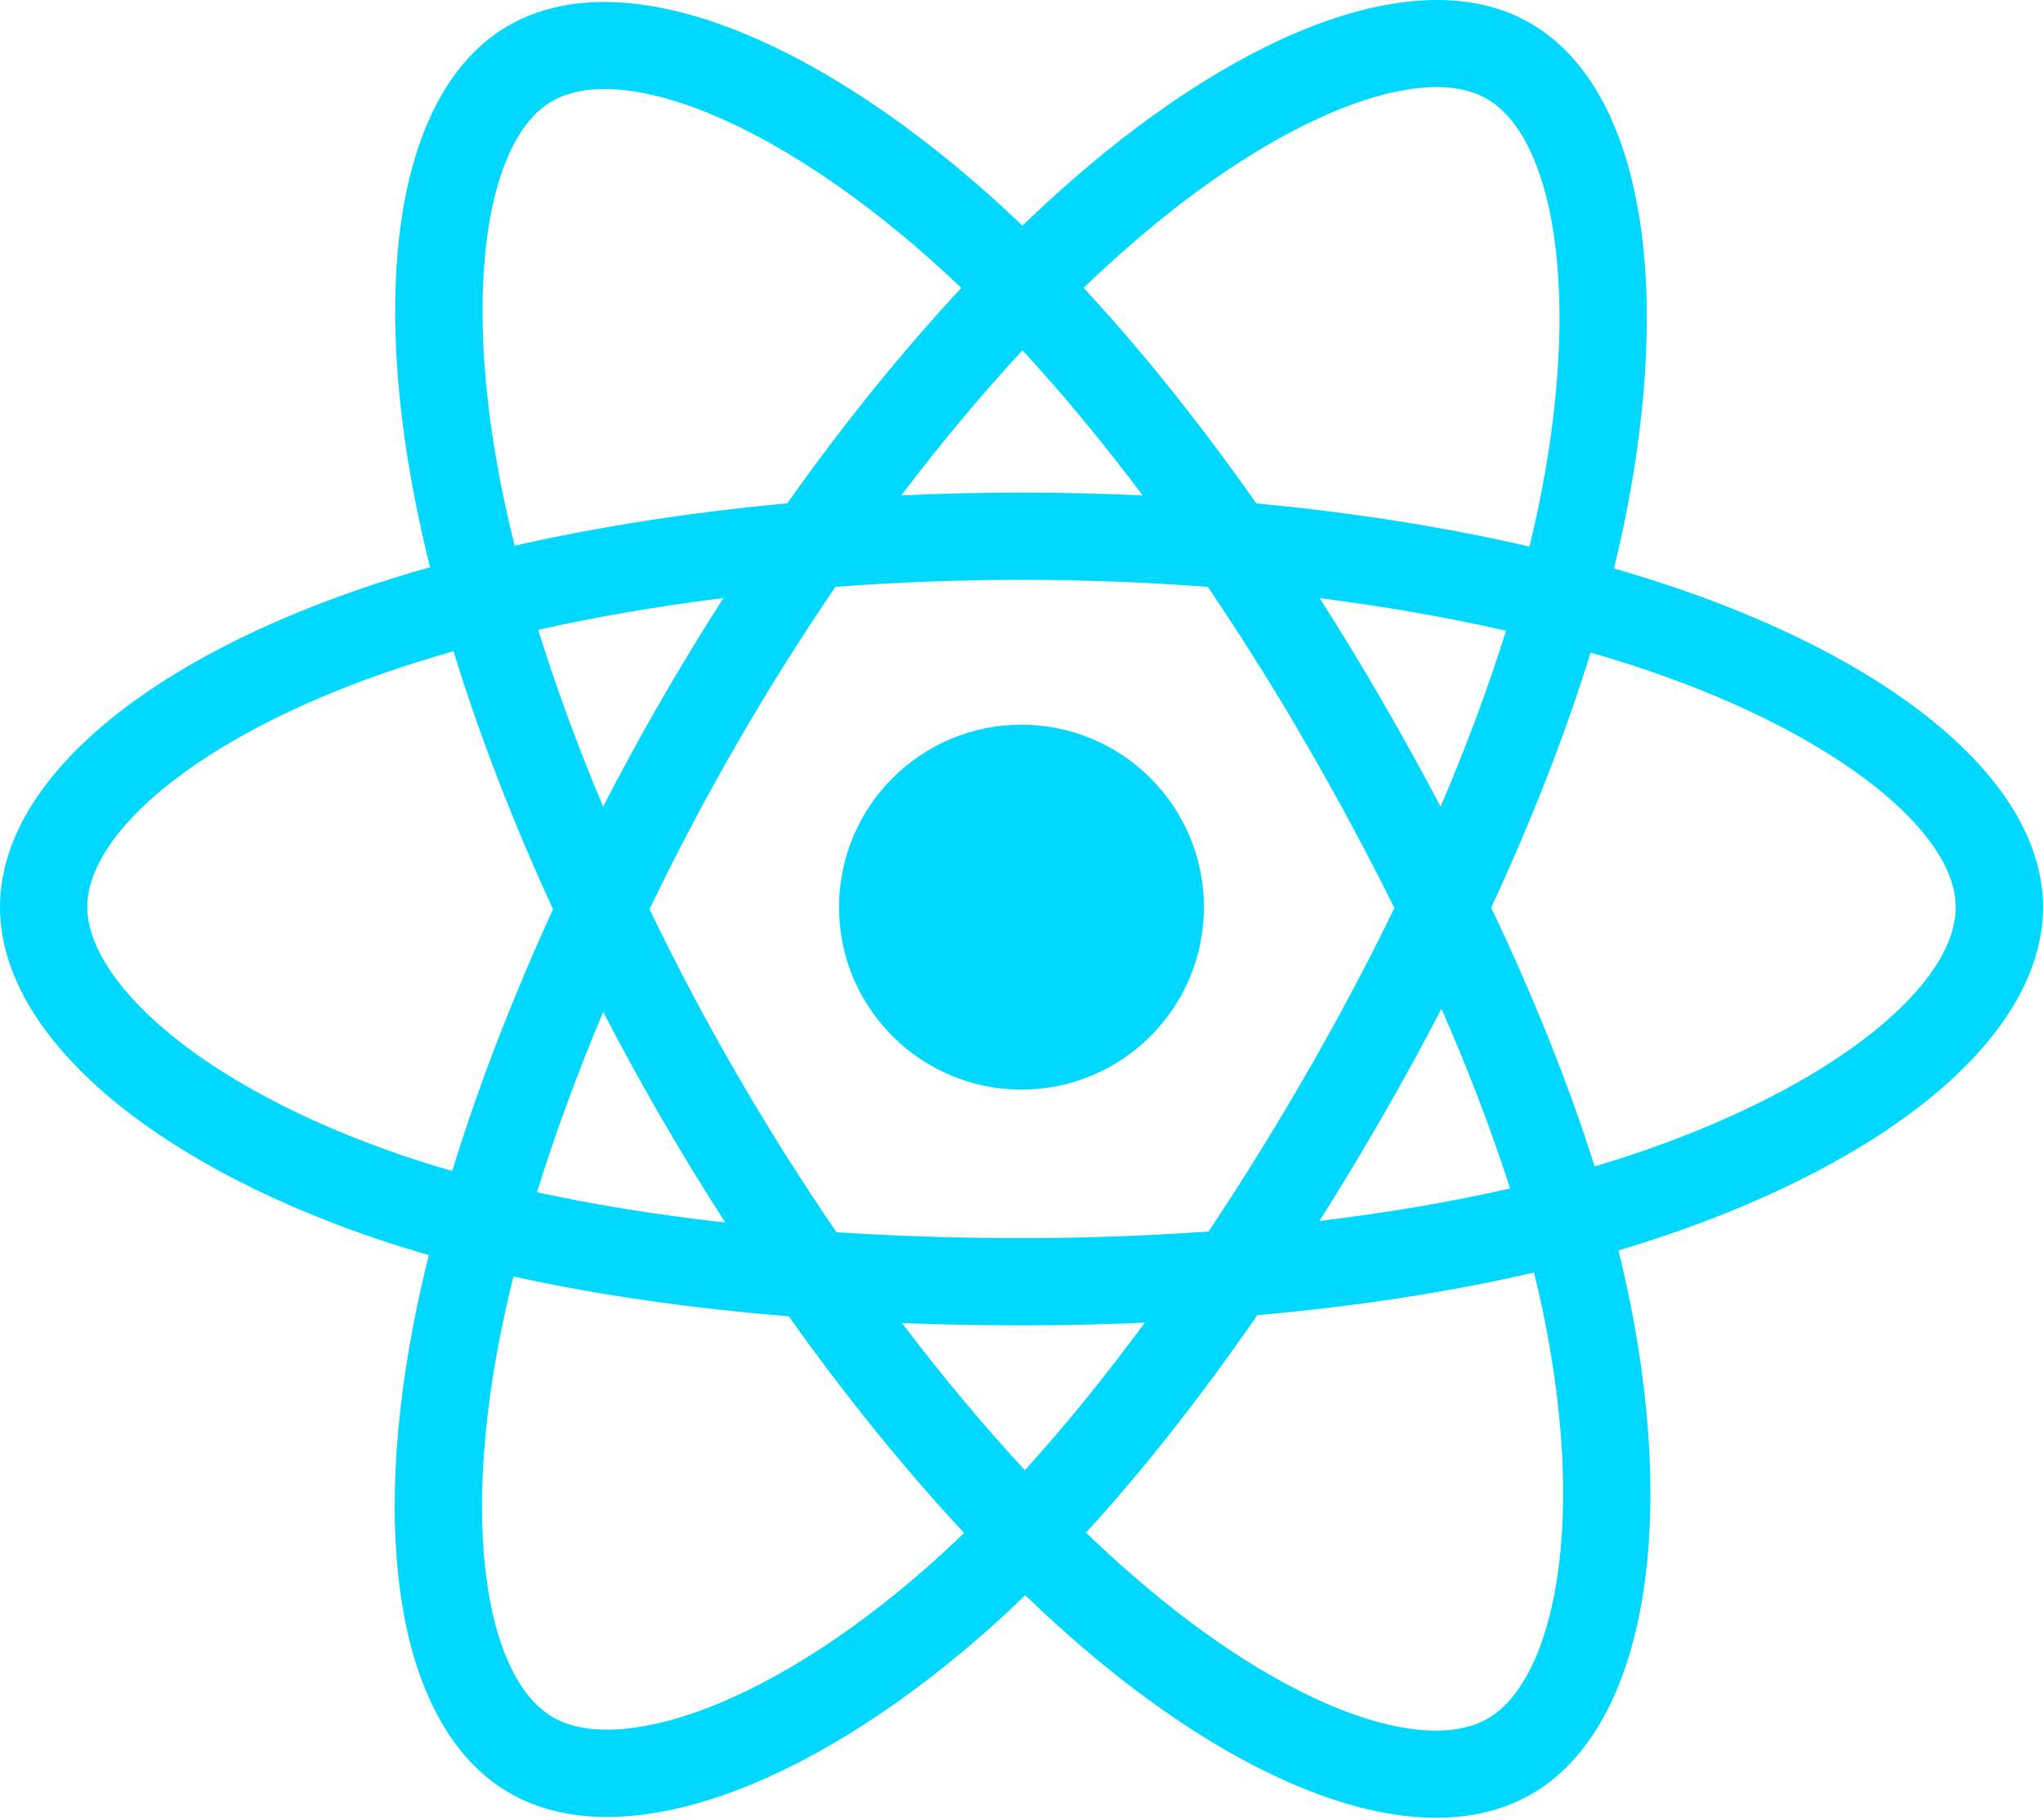
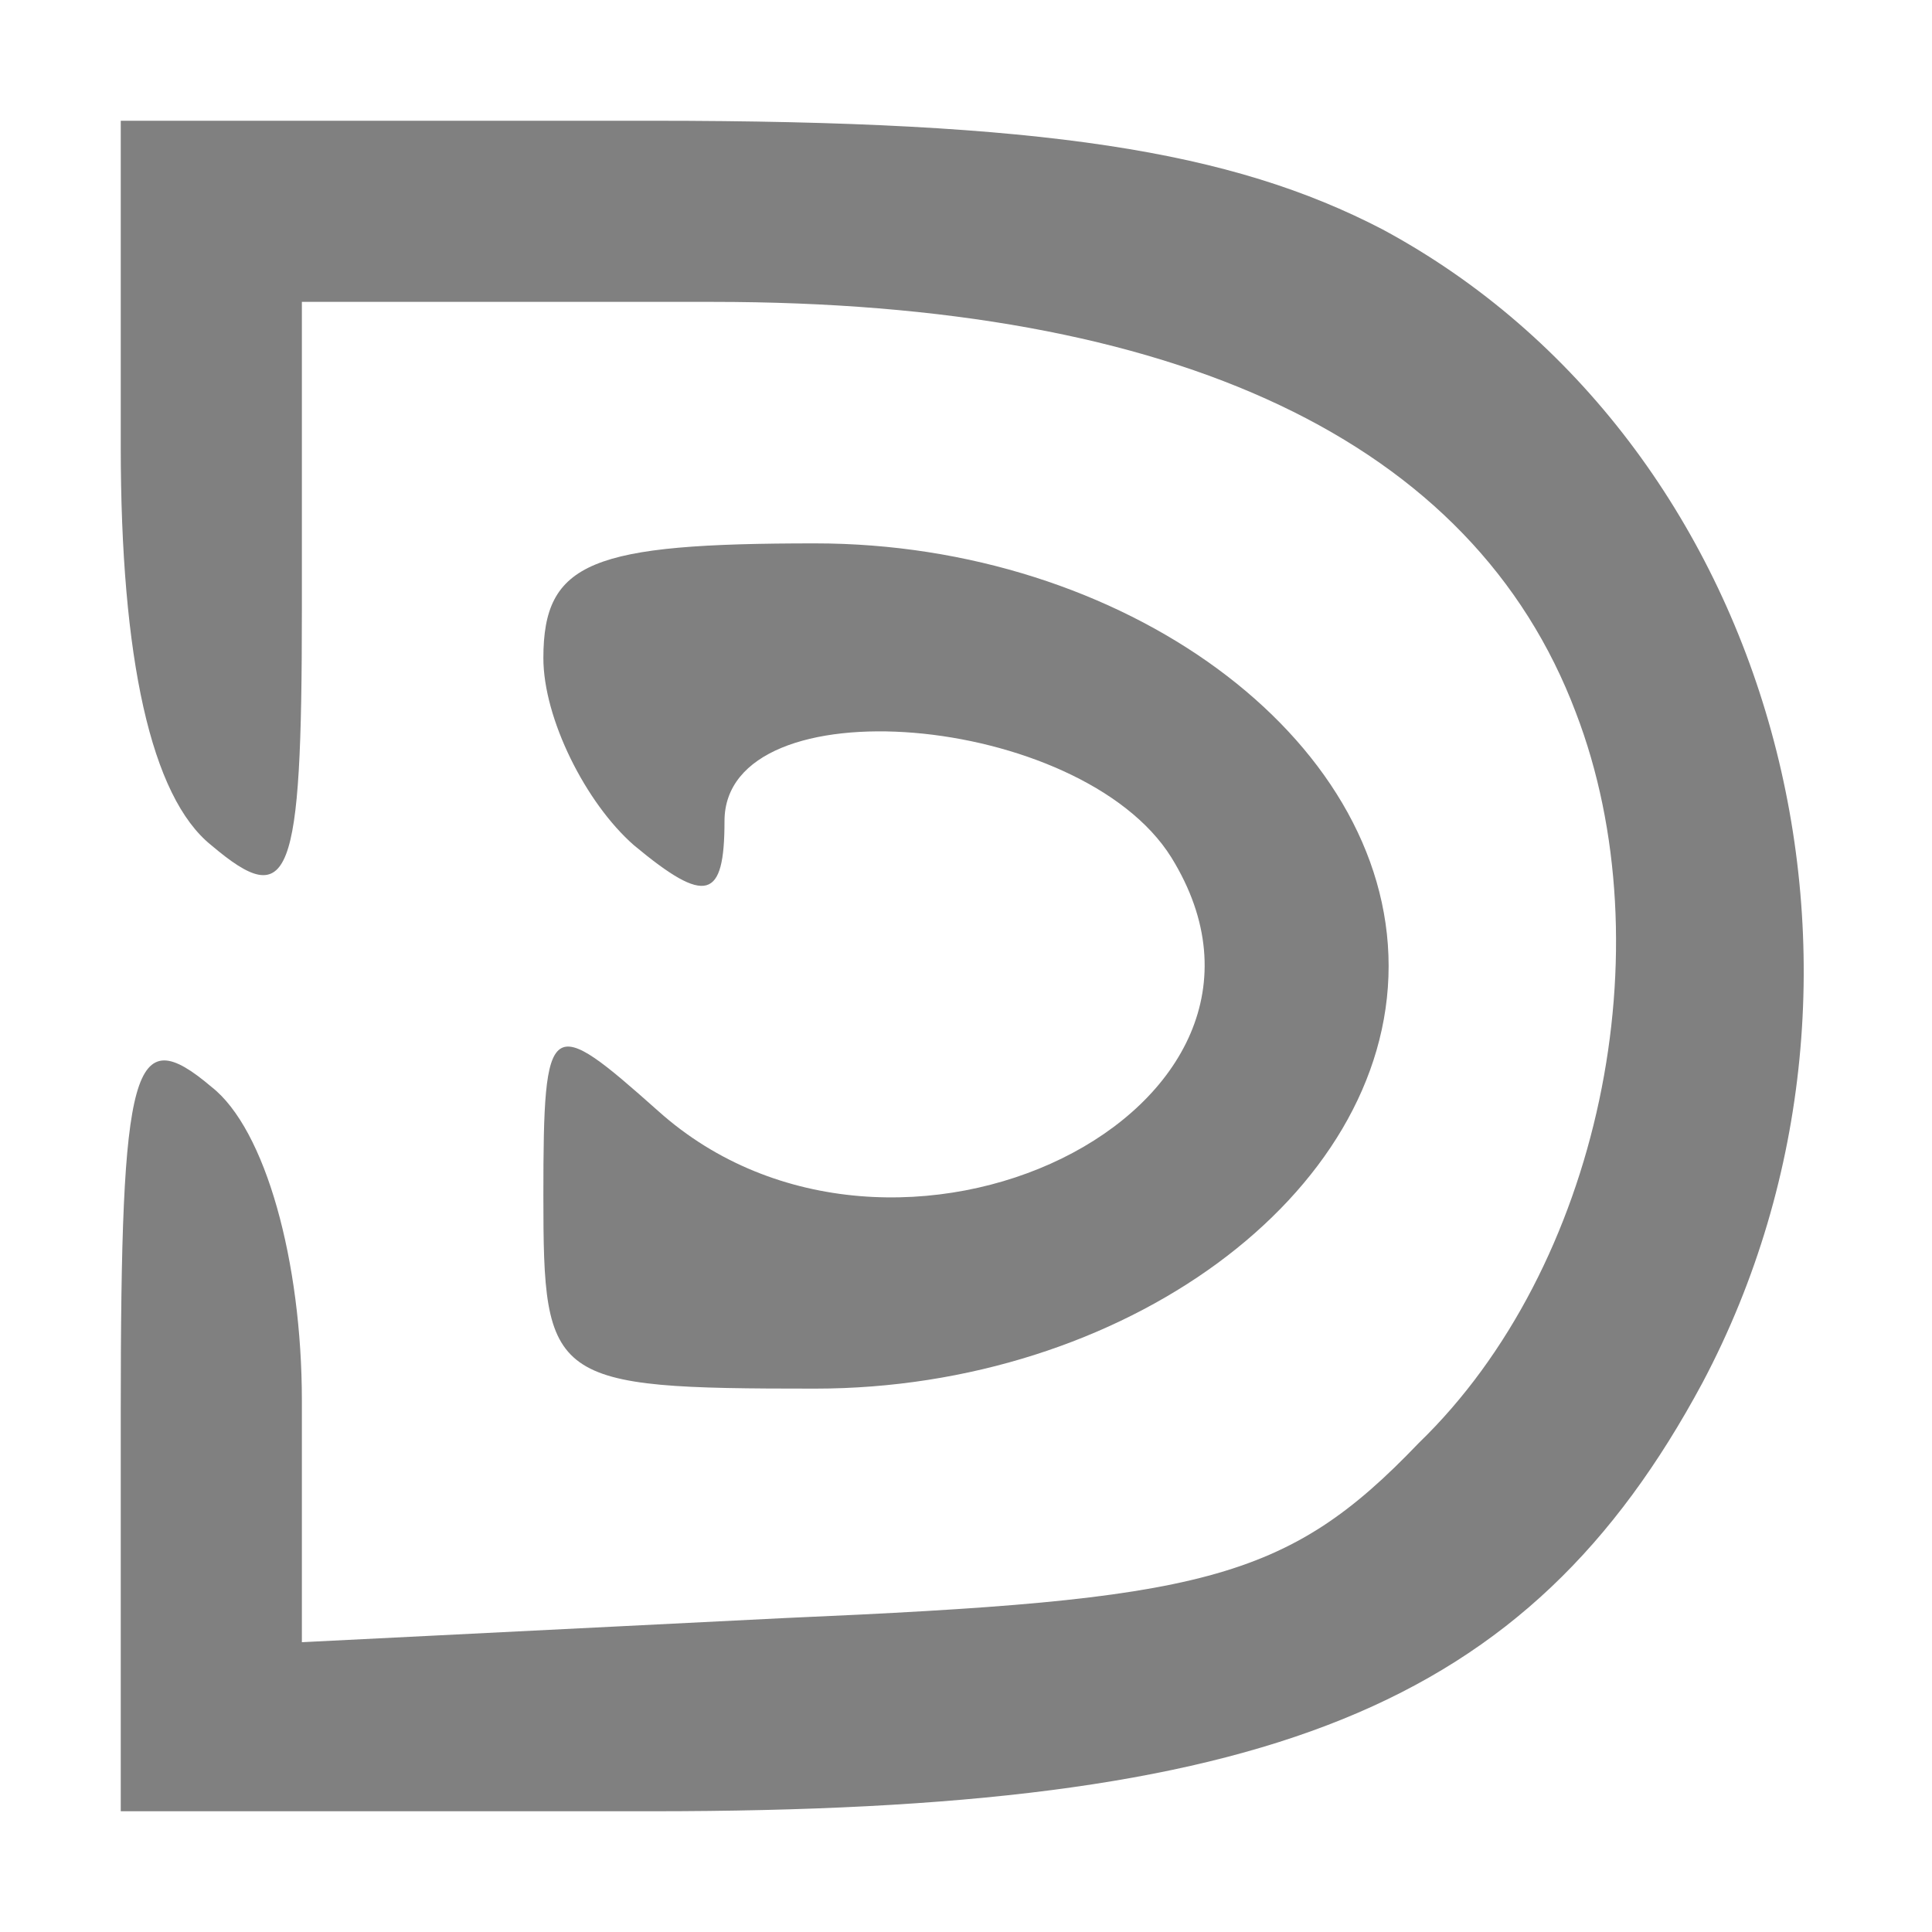
- <svg xmlns="http://www.w3.org/2000/svg" aria-hidden="true" role="img" class="iconify iconify--logos" width="35.93" height="32" preserveAspectRatio="xMidYMid meet" viewBox="0 0 256 228">
-   <path fill="#00D8FF" d="M210.483 73.824a171.49 171.49 0 0 0-8.24-2.597c.465-1.9.893-3.777 1.273-5.621c6.238-30.281 2.16-54.676-11.769-62.708c-13.355-7.7-35.196.329-57.254 19.526a171.23 171.23 0 0 0-6.375 5.848a155.866 155.866 0 0 0-4.241-3.917C100.759 3.829 77.587-4.822 63.673 3.233C50.33 10.957 46.379 33.89 51.995 62.588a170.974 170.974 0 0 0 1.892 8.48c-3.28.932-6.445 1.924-9.474 2.98C17.309 83.498 0 98.307 0 113.668c0 15.865 18.582 31.778 46.812 41.427a145.52 145.52 0 0 0 6.921 2.165a167.467 167.467 0 0 0-2.01 9.138c-5.354 28.2-1.173 50.591 12.134 58.266c13.744 7.926 36.812-.22 59.273-19.855a145.567 145.567 0 0 0 5.342-4.923a168.064 168.064 0 0 0 6.92 6.314c21.758 18.722 43.246 26.282 56.54 18.586c13.731-7.949 18.194-32.003 12.4-61.268a145.016 145.016 0 0 0-1.535-6.842c1.62-.48 3.21-.974 4.76-1.488c29.348-9.723 48.443-25.443 48.443-41.52c0-15.417-17.868-30.326-45.517-39.844Zm-6.365 70.984c-1.4.463-2.836.91-4.3 1.345c-3.24-10.257-7.612-21.163-12.963-32.432c5.106-11 9.31-21.767 12.459-31.957c2.619.758 5.16 1.557 7.61 2.4c23.69 8.156 38.14 20.213 38.14 29.504c0 9.896-15.606 22.743-40.946 31.14Zm-10.514 20.834c2.562 12.94 2.927 24.64 1.23 33.787c-1.524 8.219-4.59 13.698-8.382 15.893c-8.067 4.67-25.32-1.4-43.927-17.412a156.726 156.726 0 0 1-6.437-5.87c7.214-7.889 14.423-17.06 21.459-27.246c12.376-1.098 24.068-2.894 34.671-5.345a134.17 134.17 0 0 1 1.386 6.193ZM87.276 214.515c-7.882 2.783-14.16 2.863-17.955.675c-8.075-4.657-11.432-22.636-6.853-46.752a156.923 156.923 0 0 1 1.869-8.499c10.486 2.32 22.093 3.988 34.498 4.994c7.084 9.967 14.501 19.128 21.976 27.15a134.668 134.668 0 0 1-4.877 4.492c-9.933 8.682-19.886 14.842-28.658 17.94ZM50.35 144.747c-12.483-4.267-22.792-9.812-29.858-15.863c-6.35-5.437-9.555-10.836-9.555-15.216c0-9.322 13.897-21.212 37.076-29.293c2.813-.98 5.757-1.905 8.812-2.773c3.204 10.42 7.406 21.315 12.477 32.332c-5.137 11.18-9.399 22.249-12.634 32.792a134.718 134.718 0 0 1-6.318-1.979Zm12.378-84.26c-4.811-24.587-1.616-43.134 6.425-47.789c8.564-4.958 27.502 2.111 47.463 19.835a144.318 144.318 0 0 1 3.841 3.545c-7.438 7.987-14.787 17.08-21.808 26.988c-12.04 1.116-23.565 2.908-34.161 5.309a160.342 160.342 0 0 1-1.76-7.887Zm110.427 27.268a347.8 347.8 0 0 0-7.785-12.803c8.168 1.033 15.994 2.404 23.343 4.08c-2.206 7.072-4.956 14.465-8.193 22.045a381.151 381.151 0 0 0-7.365-13.322Zm-45.032-43.861c5.044 5.465 10.096 11.566 15.065 18.186a322.04 322.04 0 0 0-30.257-.006c4.974-6.559 10.069-12.652 15.192-18.18ZM82.802 87.83a323.167 323.167 0 0 0-7.227 13.238c-3.184-7.553-5.909-14.98-8.134-22.152c7.304-1.634 15.093-2.97 23.209-3.984a321.524 321.524 0 0 0-7.848 12.897Zm8.081 65.352c-8.385-.936-16.291-2.203-23.593-3.793c2.26-7.3 5.045-14.885 8.298-22.6a321.187 321.187 0 0 0 7.257 13.246c2.594 4.48 5.28 8.868 8.038 13.147Zm37.542 31.03c-5.184-5.592-10.354-11.779-15.403-18.433c4.902.192 9.899.29 14.978.29c5.218 0 10.376-.117 15.453-.343c-4.985 6.774-10.018 12.97-15.028 18.486Zm52.198-57.817c3.422 7.8 6.306 15.345 8.596 22.52c-7.422 1.694-15.436 3.058-23.88 4.071a382.417 382.417 0 0 0 7.859-13.026a347.403 347.403 0 0 0 7.425-13.565Zm-16.898 8.101a358.557 358.557 0 0 1-12.281 19.815a329.4 329.4 0 0 1-23.444.823c-7.967 0-15.716-.248-23.178-.732a310.202 310.202 0 0 1-12.513-19.846h.001a307.41 307.41 0 0 1-10.923-20.627a310.278 310.278 0 0 1 10.89-20.637l-.001.001a307.318 307.318 0 0 1 12.413-19.761c7.613-.576 15.42-.876 23.31-.876H128c7.926 0 15.743.303 23.354.883a329.357 329.357 0 0 1 12.335 19.695a358.489 358.489 0 0 1 11.036 20.54a329.472 329.472 0 0 1-11 20.722Zm22.56-122.124c8.572 4.944 11.906 24.881 6.52 51.026c-.344 1.668-.73 3.367-1.15 5.09c-10.622-2.452-22.155-4.275-34.23-5.408c-7.034-10.017-14.323-19.124-21.64-27.008a160.789 160.789 0 0 1 5.888-5.4c18.9-16.447 36.564-22.941 44.612-18.3ZM128 90.808c12.625 0 22.86 10.235 22.86 22.86s-10.235 22.86-22.86 22.86s-22.86-10.235-22.86-22.86s10.235-22.86 22.86-22.86Z" />
+ <svg xmlns="http://www.w3.org/2000/svg" version="1.0" width="32pt" height="32pt" viewBox="0 0 32 32" preserveAspectRatio="xMidYMid meet">
+   <g transform="translate(0,32) scale(0.1,-0.1)" fill="gray" stroke="none">
+     <path d="M20 246 c0 -35 5 -58 15 -66 13 -11 15 -6 15 39 l0 51 68 0 c77 0 126 -23 143 -68 15 -39 4 -92 -26 -121 -22 -23 -36 -26 -105 -29 l-80 -4 0 40 c0 23 -6 45 -15 52 -13 11 -15 4 -15 -54 l0 -66 88 0 c102 0 145 17 174 71 36 68 12 156 -53 191 -25 13 -56 18 -121 18 l-88 0 0 -54z" />
+     <path d="M90 211 c0 -10 7 -24 15 -31 12 -10 15 -9 15 4 0 23 59 18 74 -6 26 -42 -46 -77 -85 -42 -18 16 -19 16 -19 -14 0 -31 1 -32 45 -32 51 0 95 32 95 70 0 38 -44 70 -95 70 -37 0 -45 -3 -45 -19z" />
+   </g>
</svg>
